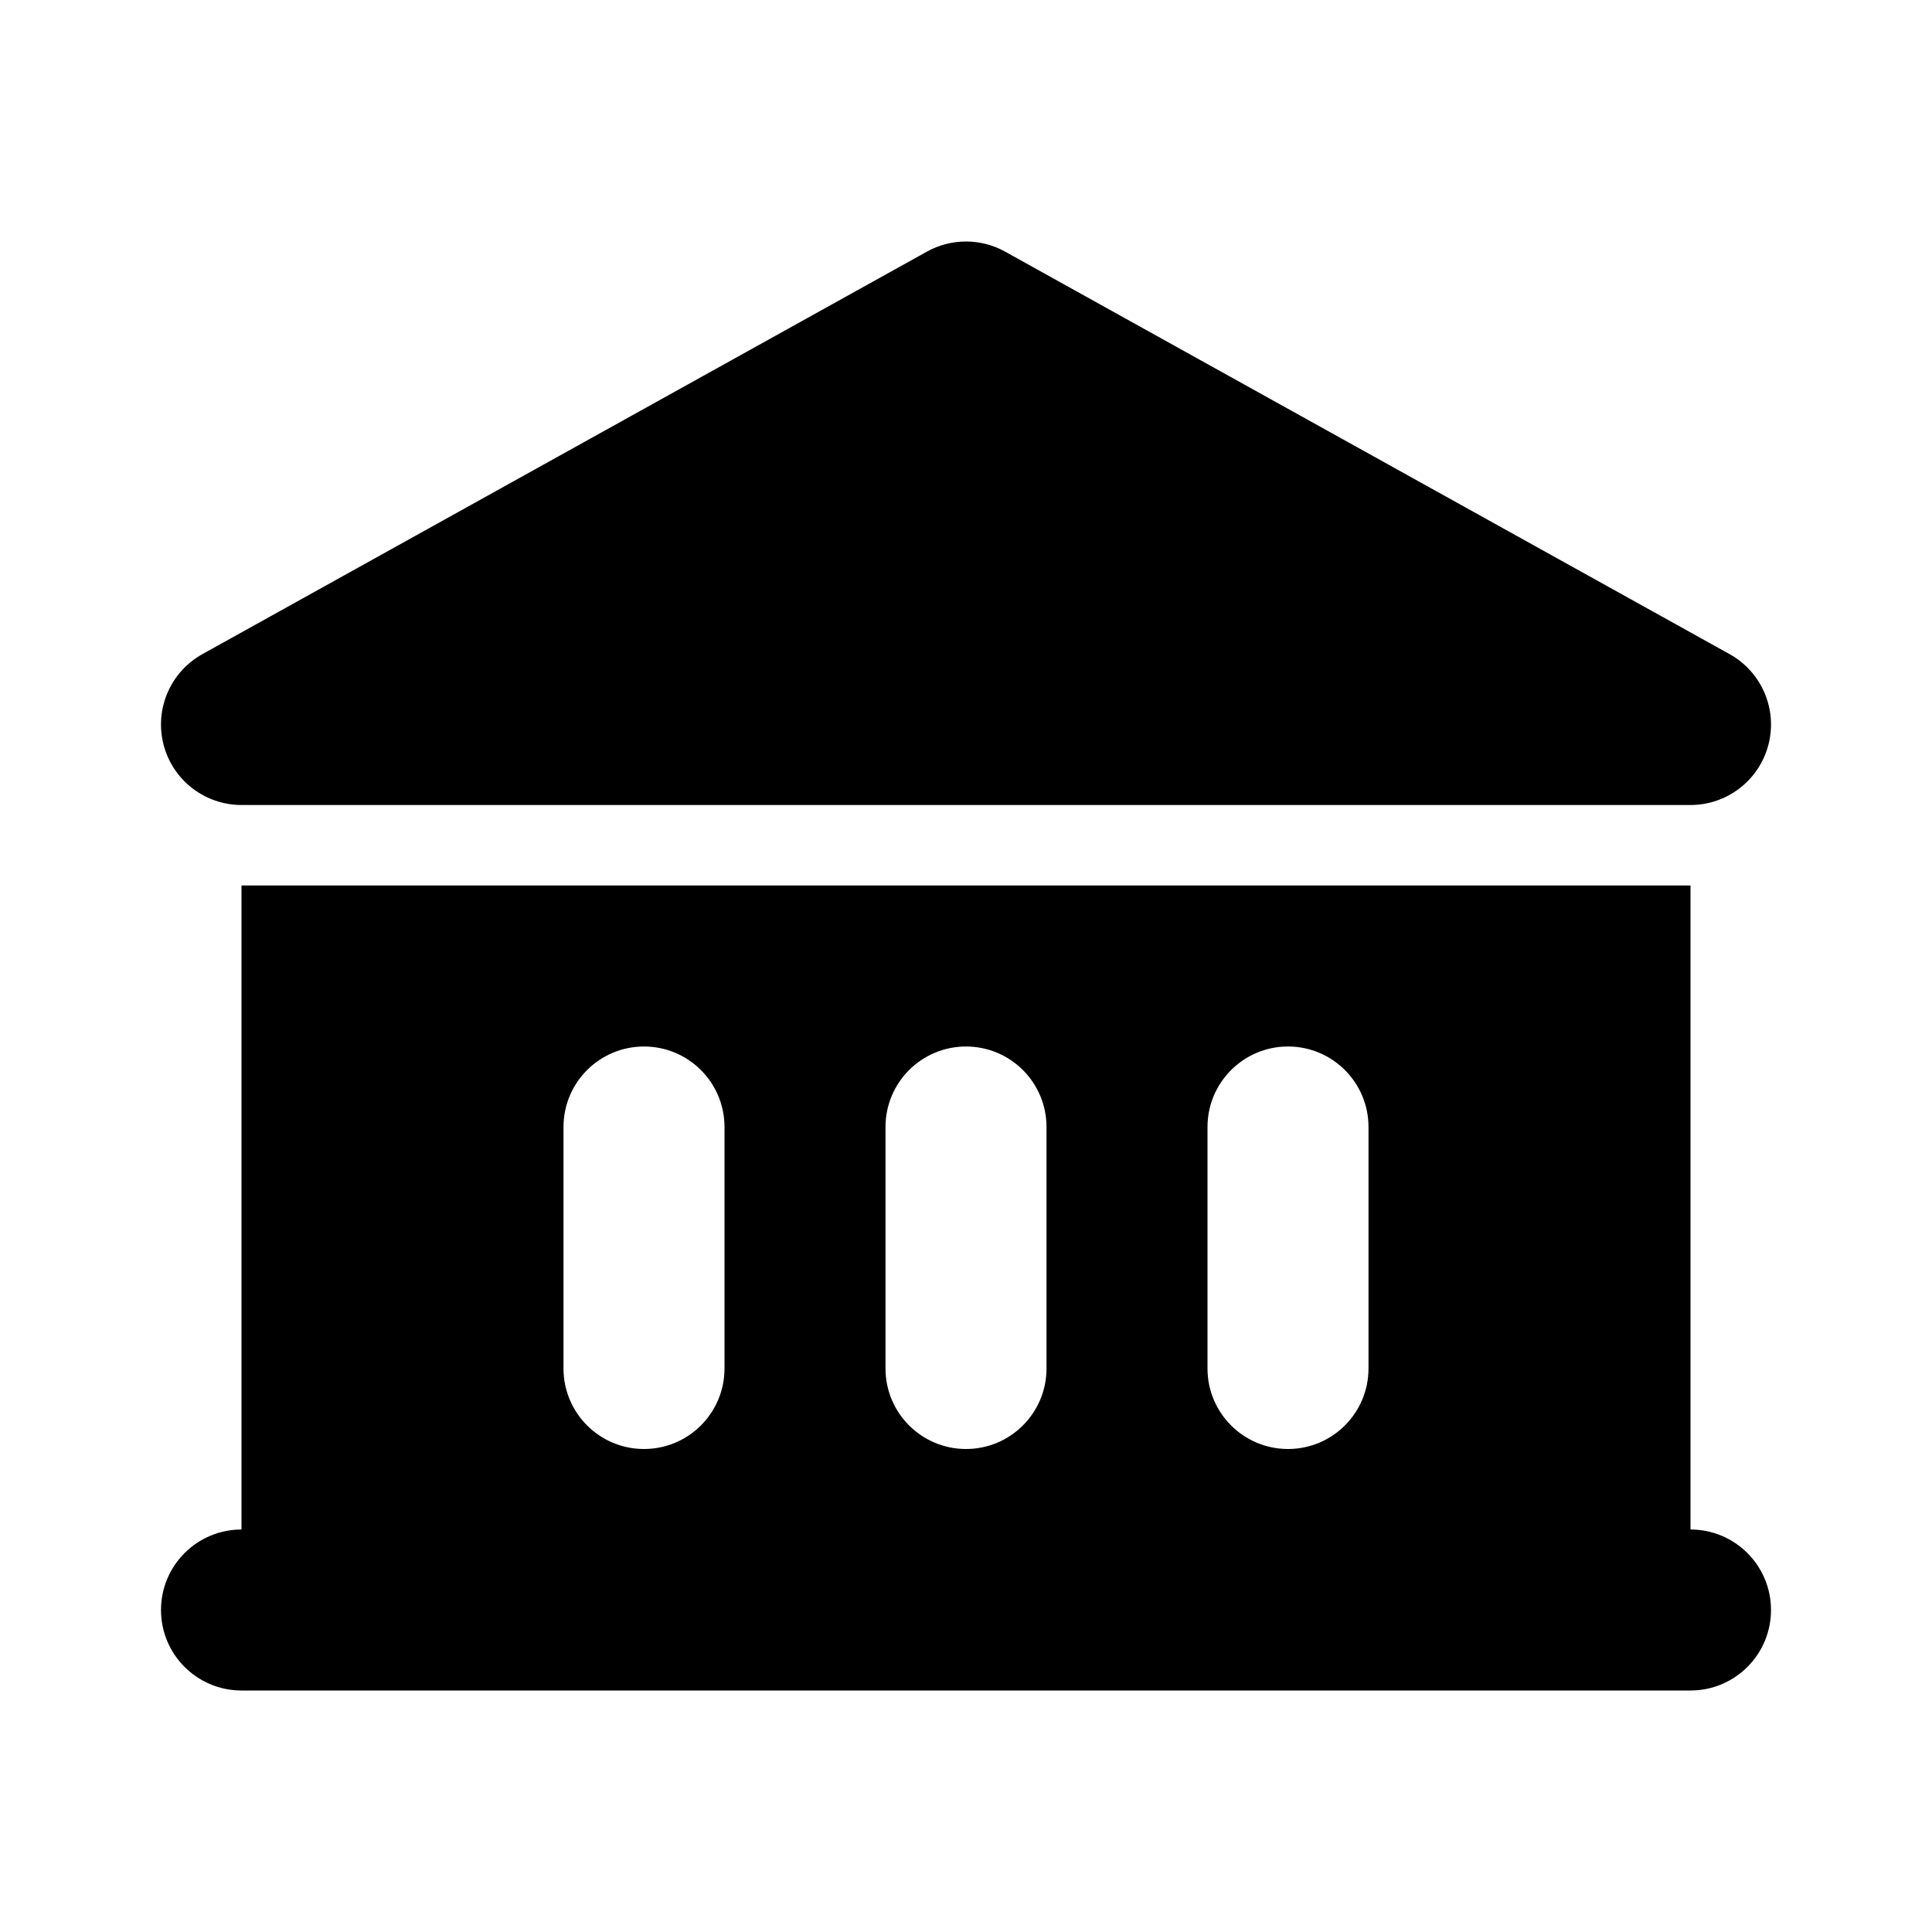
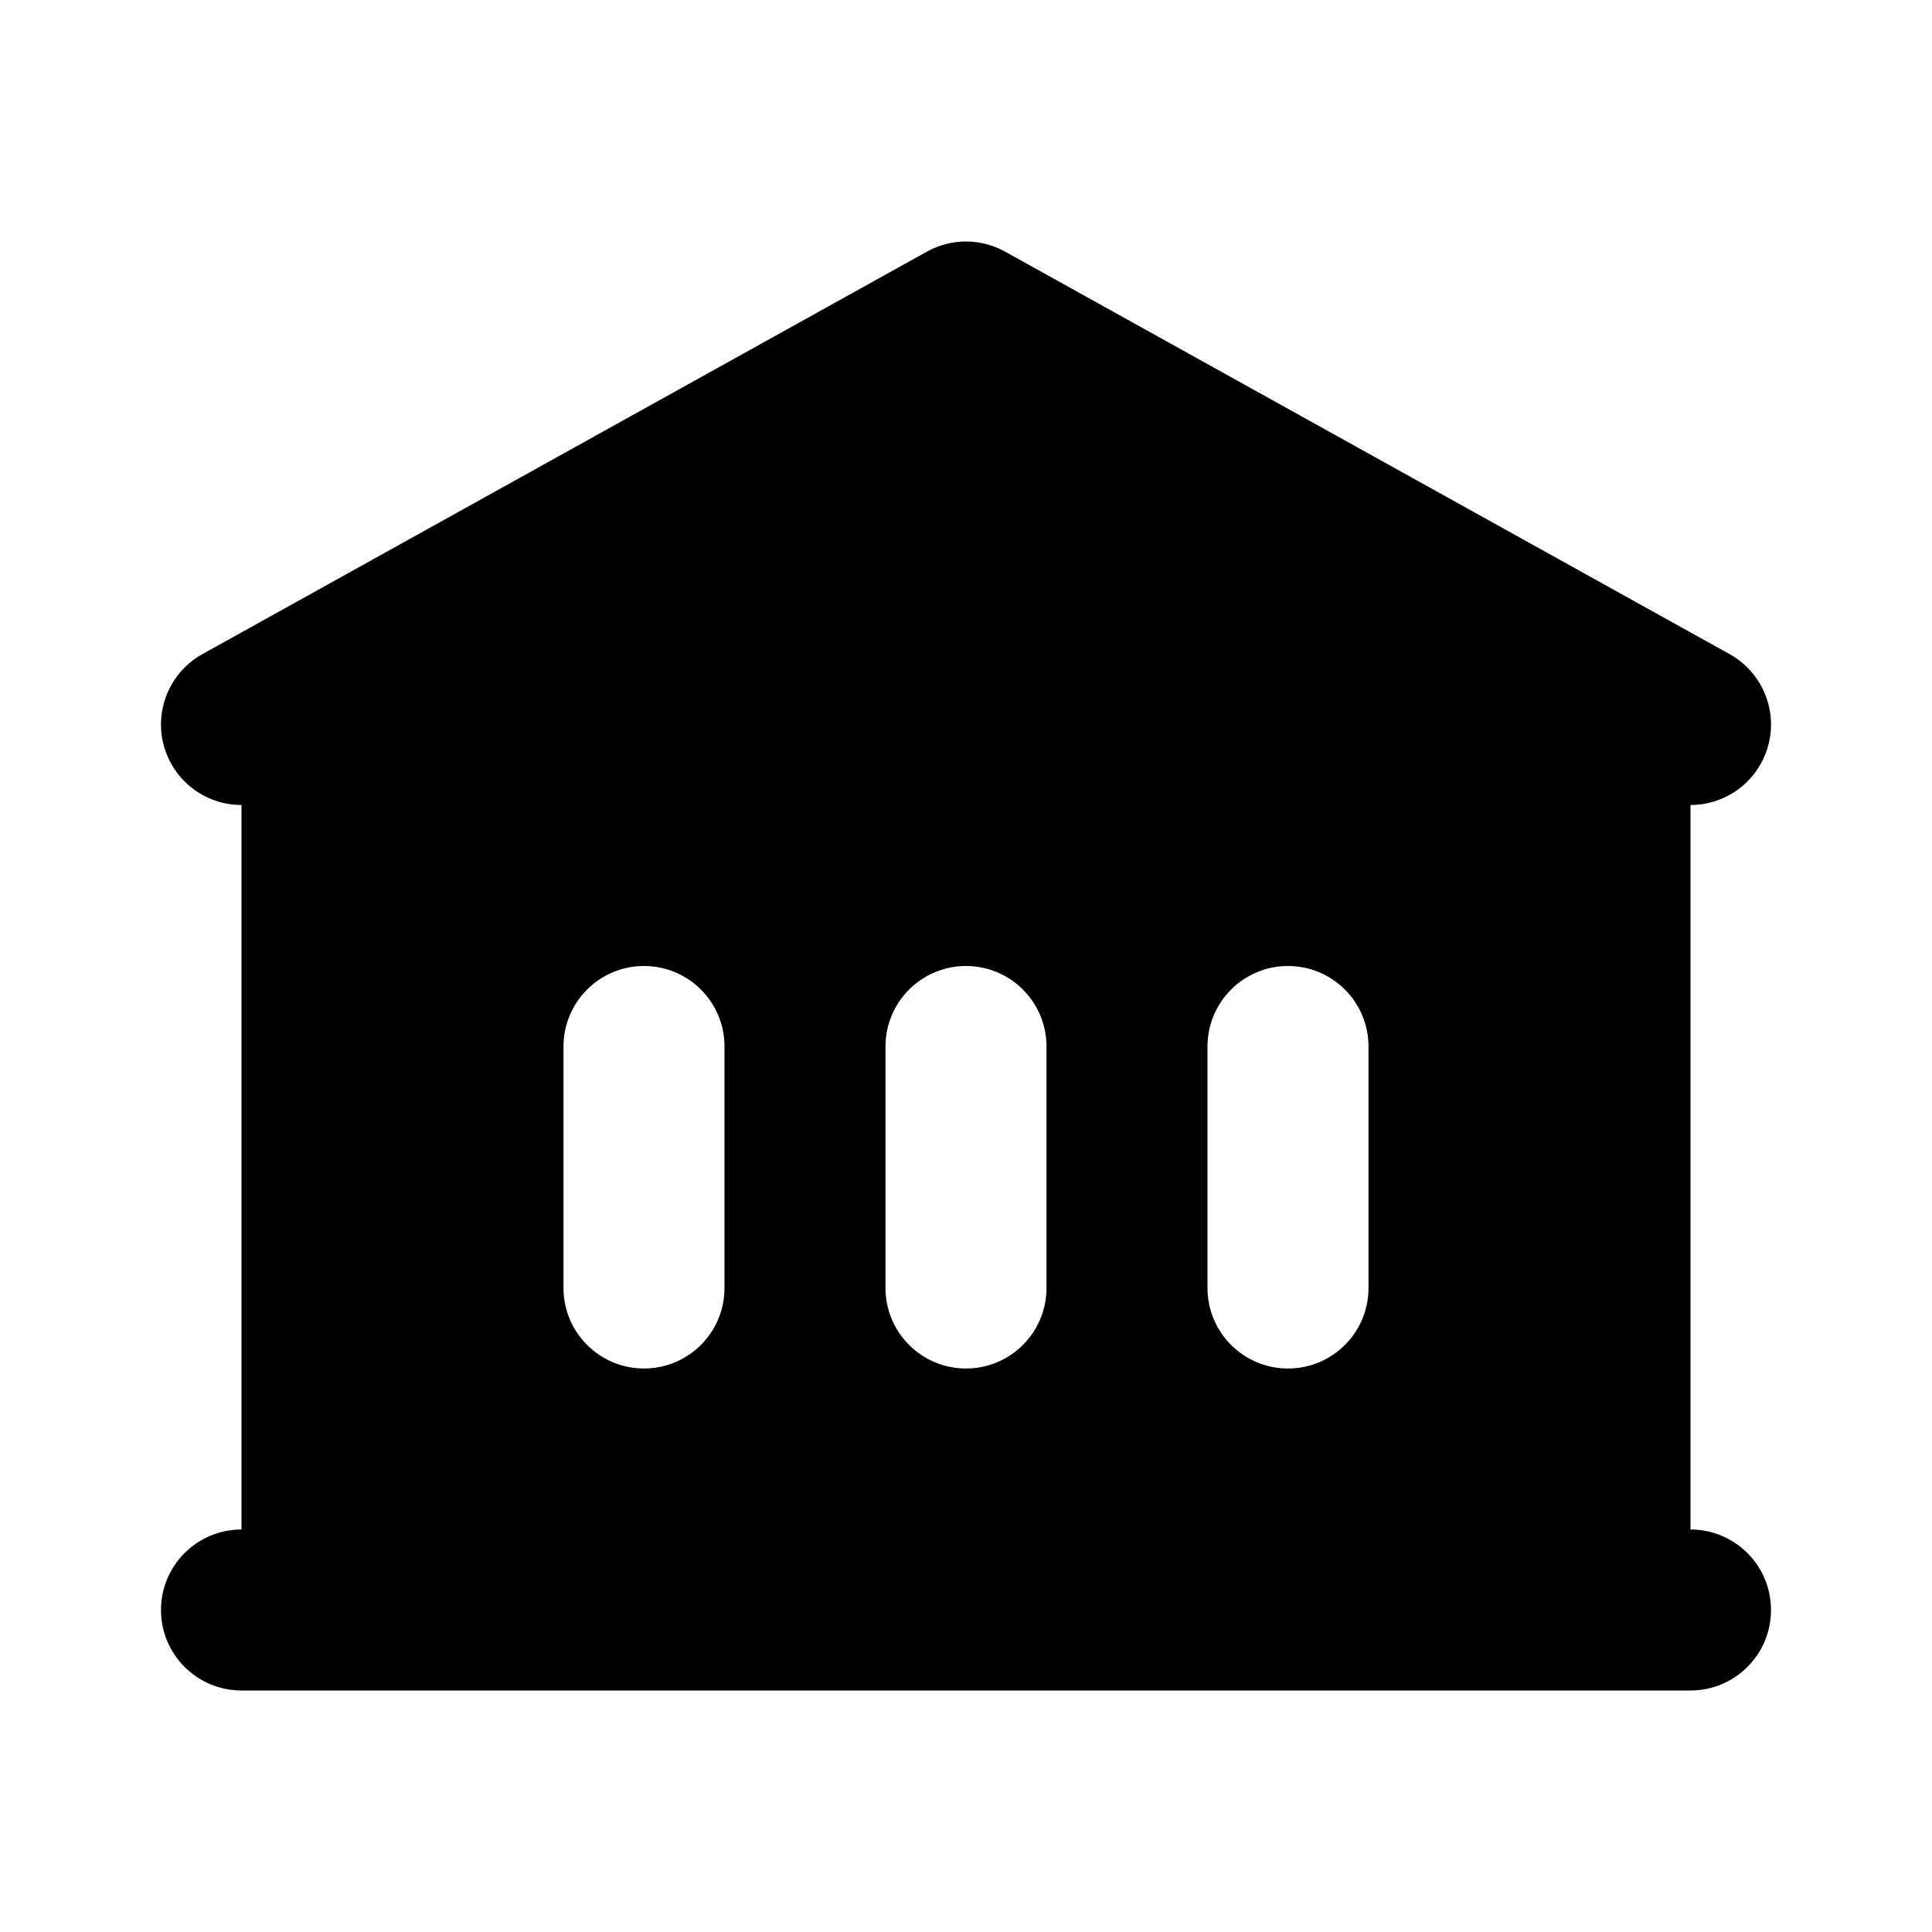
- <svg xmlns="http://www.w3.org/2000/svg" fill="none" viewBox="0 0 24 24">
-   <path fill-rule="evenodd" clip-rule="evenodd" d="M11.514 3.126a1 1 0 01.972 0l9 5A1 1 0 0121 10H3a1 1 0 01-.486-1.874l9-5zM3 11v8a1 1 0 100 2h18a1 1 0 100-2v-8H3zm5 2a1 1 0 011 1v3a1 1 0 11-2 0v-3a1 1 0 011-1zm4 0a1 1 0 011 1v3a1 1 0 11-2 0v-3a1 1 0 011-1zm4 0a1 1 0 011 1v3a1 1 0 11-2 0v-3a1 1 0 011-1z" fill="currentColor" />
+ <svg xmlns="http://www.w3.org/2000/svg" viewBox="0 0 24 24" fill="currentColor">
+   <path fill="currentColor" fill-rule="evenodd" d="M11.514 3.126a1 1 0 0 1 .972 0l9 5A1 1 0 0 1 21 10v9a1 1 0 1 1 0 2H3a1 1 0 1 1 0-2v-9a1 1 0 0 1-.486-1.874l9-5zM9 13a1 1 0 1 0-2 0v3a1 1 0 1 0 2 0v-3zm4 0a1 1 0 1 0-2 0v3a1 1 0 1 0 2 0v-3zm4 0a1 1 0 1 0-2 0v3a1 1 0 1 0 2 0v-3z" clip-rule="evenodd" />
</svg>
